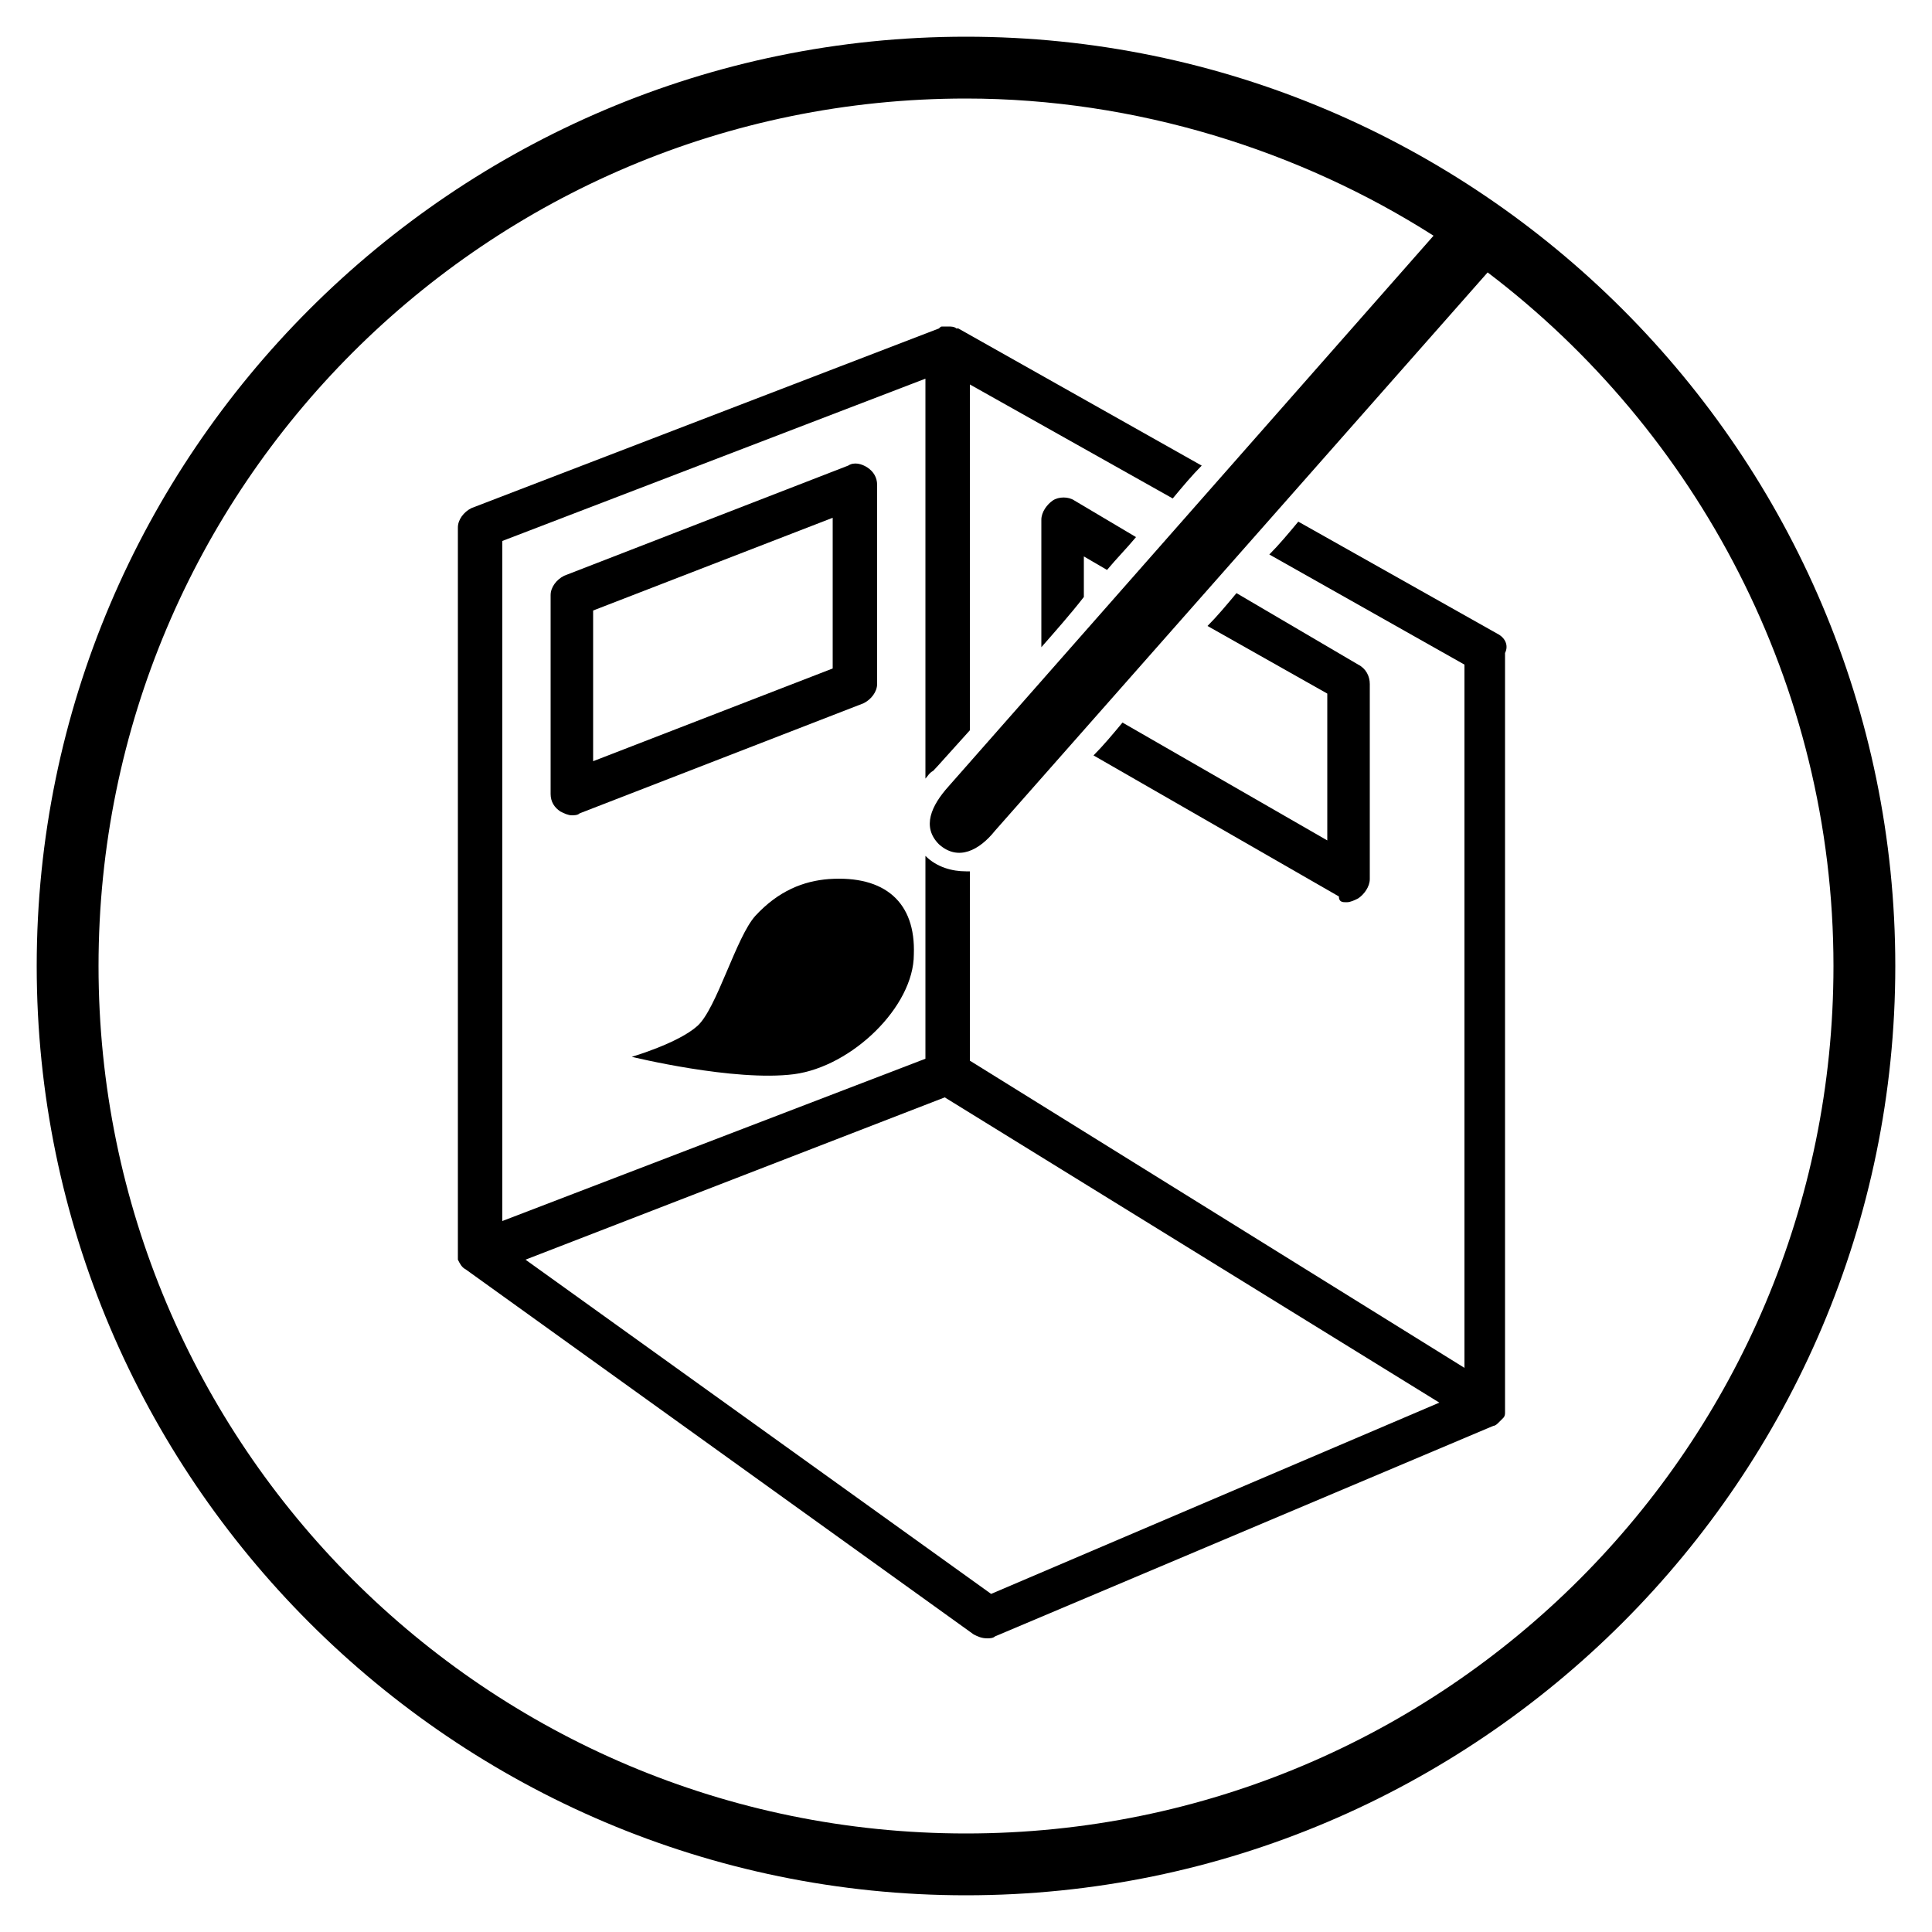
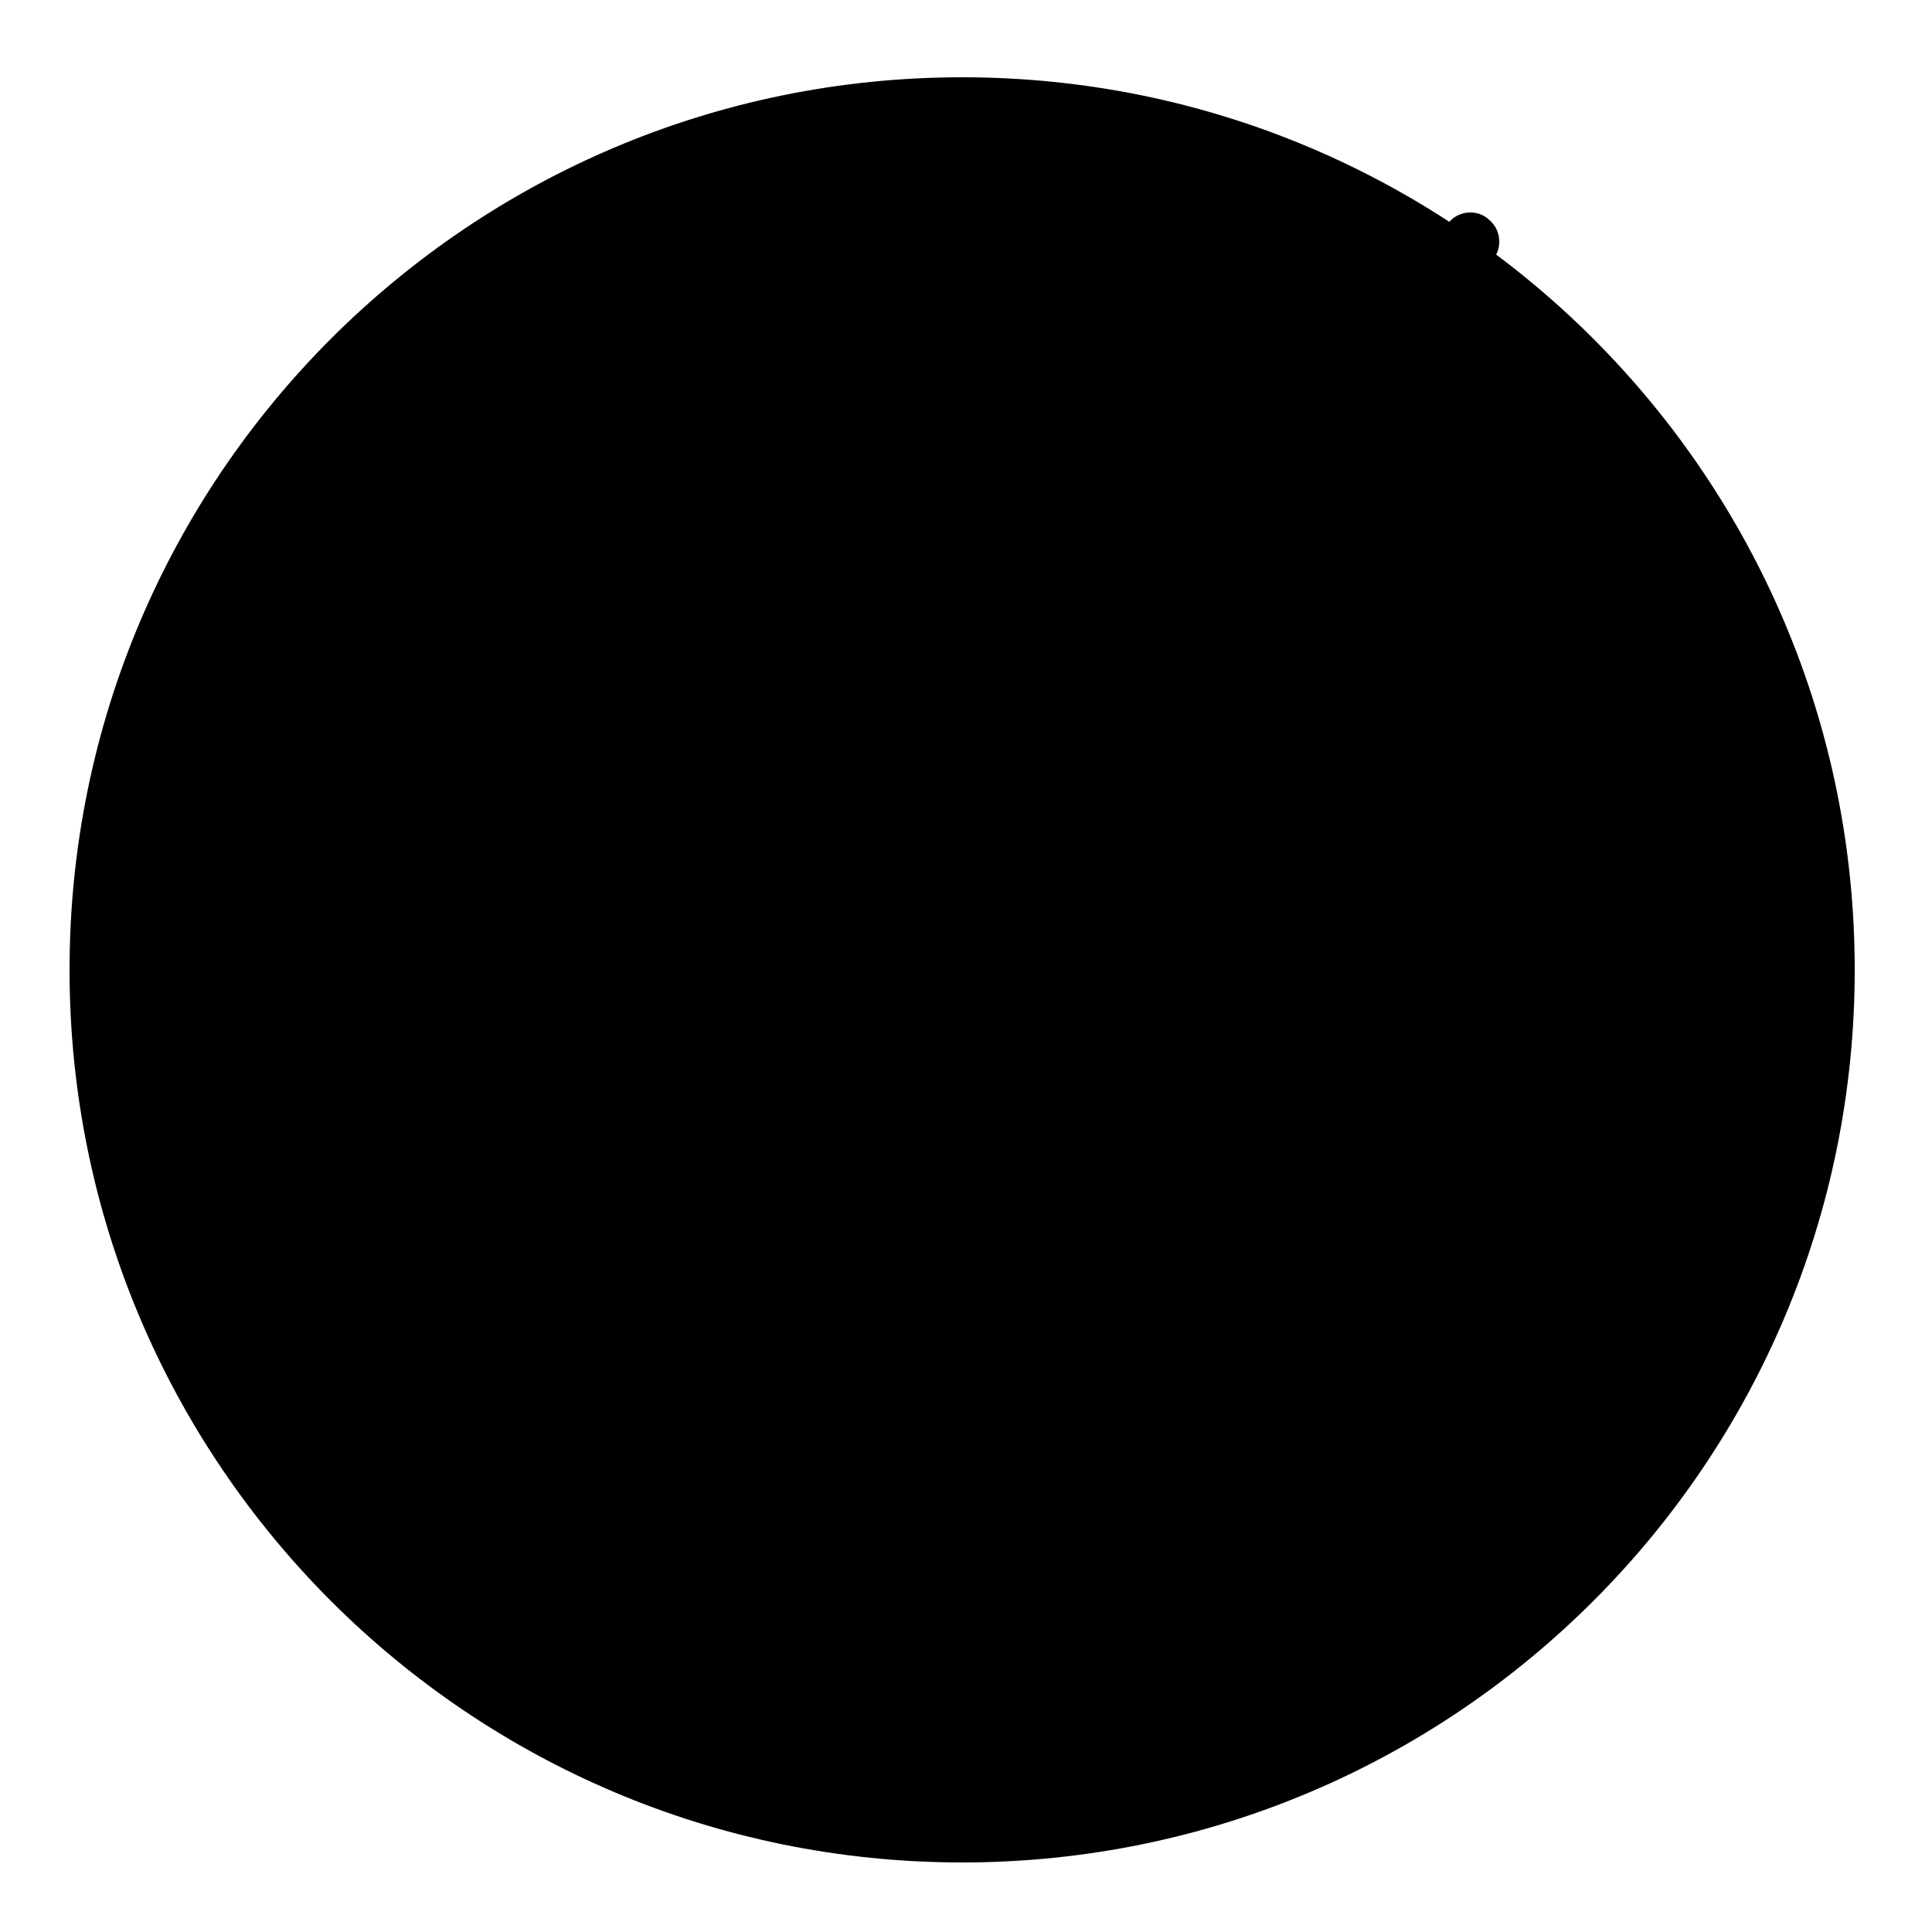
<svg xmlns="http://www.w3.org/2000/svg" version="1.1" x="0px" y="0px" viewBox="0 0 100 100" style="enable-background:new 0 0 100 100;" xml:space="preserve">
-   <path d="M69.7,46.7c0.2,0,0.4-0.1,0.6-0.2c0.3-0.2,0.6-0.6,0.6-1V35.4c0-0.4-0.2-0.8-0.6-1l-6.3-3.7c-0.5,0.6-1,1.2-1.5,1.7   l6.2,3.5v7.6l-10.6-6.1c-0.5,0.6-1,1.2-1.5,1.7l12.7,7.3C69.3,46.7,69.5,46.7,69.7,46.7" />
-   <path d="M55.6,25.9c-0.3-0.2-0.8-0.2-1.1,0c-0.3,0.2-0.6,0.6-0.6,1v6.6c0.7-0.8,1.5-1.7,2.2-2.6v-2.1l1.2,0.7   c0.5-0.6,1-1.1,1.5-1.7L55.6,25.9z" />
-   <path d="M43.9,24.1l-14.7,5.7c-0.4,0.2-0.7,0.6-0.7,1v10.3c0,0.4,0.2,0.7,0.5,0.9c0.2,0.1,0.4,0.2,0.6,0.2c0.1,0,0.3,0,0.4-0.1   l14.7-5.7c0.4-0.2,0.7-0.6,0.7-1V25.1c0-0.4-0.2-0.7-0.5-0.9C44.6,24,44.2,23.9,43.9,24.1 M43.1,34.6l-12.4,4.8v-7.8l12.4-4.8V34.6   z" />
-   <path d="M77.5,32.8l-10.3-5.8c-0.5,0.6-1,1.2-1.5,1.7l10.1,5.7v36.4L50.2,54.9v-9.8c-0.1,0-0.1,0-0.2,0c-0.7,0-1.5-0.2-2.1-0.8   c0,0,0,0,0,0v10.5L26,63.2V28l21.9-8.4v20.7c0.1-0.1,0.2-0.3,0.4-0.4c0.2-0.2,0.9-1,1.9-2.1V19.9l10.5,5.9c0.5-0.6,1-1.2,1.5-1.7   L49.6,17c0,0-0.1,0-0.1,0c0,0,0,0,0,0l0,0c-0.1-0.1-0.3-0.1-0.4-0.1h0c-0.1,0-0.2,0-0.3,0c0,0,0,0,0,0c0,0,0,0,0,0c0,0,0,0,0,0   c-0.1,0-0.1,0-0.2,0.1l-24.2,9.3c-0.4,0.2-0.7,0.6-0.7,1v37.6c0,0.1,0,0.2,0,0.3v0c0,0,0,0,0,0v0v0c0,0,0,0,0,0v0l0,0v0v0   c0,0,0,0,0,0v0c0,0,0,0,0,0l0,0v0v0c0,0,0,0,0,0c0,0,0,0,0,0c0,0,0,0,0,0v0h0v0v0l0,0c0,0,0,0,0,0c0,0,0,0,0,0v0v0c0,0,0,0,0,0v0   c0,0,0,0,0,0v0v0c0,0,0,0,0,0v0c0.1,0.2,0.2,0.4,0.4,0.5l26.3,18.9c0.2,0.1,0.4,0.2,0.7,0.2c0.1,0,0.3,0,0.4-0.1l25.8-10.9   c0,0,0,0,0,0c0,0,0,0,0,0c0.1,0,0.2-0.1,0.3-0.2c0,0,0,0,0,0v0c0,0,0,0,0,0c0.1-0.1,0.1-0.1,0.2-0.2c0,0,0,0,0,0v0l0,0v0   c0,0,0,0,0,0c0,0,0,0,0,0c0.1-0.1,0.1-0.2,0.1-0.3v0c0,0,0,0,0,0v0v0c0,0,0,0,0,0c0-0.1,0-0.2,0-0.2c0,0,0,0,0,0V33.8   C78.1,33.4,77.9,33,77.5,32.8 M51.3,82.5L27.2,65.2l21.7-8.4l25.6,15.8L51.3,82.5z" />
-   <path d="M42.9,45.5c-1.3,0.1-2.6,0.6-3.8,1.9c-1,1.1-2,4.8-3,5.7c-1,0.9-3.4,1.6-3.4,1.6s5.3,1.3,8.4,0.9c3-0.4,6.2-3.5,6.2-6.2   C47.4,46.7,45.8,45.3,42.9,45.5" />
-   <path d="M50,1.9C23.5,1.9,1.9,23.5,1.9,50c0,26.5,21.6,48.1,48.1,48.1S98.1,76.5,98.1,50C98.1,23.5,76.5,1.9,50,1.9 M50,94.9   C25.2,94.9,5.1,74.8,5.1,50C5.1,25.2,25.2,5.1,50,5.1c8.8,0,17.3,2.7,24.2,7.1L49.1,40.7c-0.9,1-1.4,2.1-0.5,3   c1,0.9,2.1,0.3,2.9-0.7L77,14.1C87.8,22.3,94.9,35.4,94.9,50C94.9,74.8,74.8,94.9,50,94.9" />
+   <path d="M69.7,46.7c0.2,0,0.4-0.1,0.6-0.2c0.3-0.2,0.6-0.6,0.6-1V35.4c0-0.4-0.2-0.8-0.6-1L64,30.7c-0.5,0.6-1,1.2-1.5,1.7l6.2,3.5  v7.6l-10.6-6.1c-0.5,0.6-1,1.2-1.5,1.7l12.7,7.3C69.3,46.7,69.5,46.7,69.7,46.7" />
+   <path d="M55.6,25.9c-0.3-0.2-0.8-0.2-1.1,0s-0.6,0.6-0.6,1v6.6c0.7-0.8,1.5-1.7,2.2-2.6v-2.1l1.2,0.7c0.5-0.6,1-1.1,1.5-1.7  L55.6,25.9z" />
+   <path d="M43.9,24.1l-14.7,5.7c-0.4,0.2-0.7,0.6-0.7,1v10.3c0,0.4,0.2,0.7,0.5,0.9c0.2,0.1,0.4,0.2,0.6,0.2c0.1,0,0.3,0,0.4-0.1  l14.7-5.7c0.4-0.2,0.7-0.6,0.7-1V25.1c0-0.4-0.2-0.7-0.5-0.9C44.6,24,44.2,23.9,43.9,24.1 M43.1,34.6l-12.4,4.8v-7.8l12.4-4.8V34.6z  " />
+   <path d="M77.5,32.8L67.2,27c-0.5,0.6-1,1.2-1.5,1.7l10.1,5.7v36.4L50.2,54.9v-9.8c-0.1,0-0.1,0-0.2,0c-0.7,0-1.5-0.2-2.1-0.8l0,0  v10.5L26,63.2V28l21.9-8.4v20.7c0.1-0.1,0.2-0.3,0.4-0.4c0.2-0.2,0.9-1,1.9-2.1V19.9l10.5,5.9c0.5-0.6,1-1.2,1.5-1.7L49.6,17h-0.1  l0,0l0,0c-0.1-0.1-0.3-0.1-0.4-0.1l0,0c-0.1,0-0.2,0-0.3,0l0,0l0,0l0,0c-0.1,0-0.1,0-0.2,0.1l-24.2,9.3c-0.4,0.2-0.7,0.6-0.7,1v37.6  c0,0.1,0,0.2,0,0.3l0,0l0,0l0,0l0,0l0,0l0,0l0,0l0,0l0,0l0,0l0,0l0,0l0,0l0,0l0,0l0,0l0,0l0,0l0,0l0,0l0,0l0,0l0,0l0,0l0,0l0,0l0,0  l0,0l0,0l0,0l0,0l0,0l0,0l0,0c0.1,0.2,0.2,0.4,0.4,0.5l26.3,18.9c0.2,0.1,0.4,0.2,0.7,0.2c0.1,0,0.3,0,0.4-0.1l25.8-10.9l0,0l0,0  c0.1,0,0.2-0.1,0.3-0.2l0,0l0,0l0,0c0.1-0.1,0.1-0.1,0.2-0.2l0,0l0,0l0,0l0,0l0,0l0,0c0.1-0.1,0.1-0.2,0.1-0.3l0,0l0,0l0,0l0,0l0,0  c0-0.1,0-0.2,0-0.2l0,0V33.8C78.1,33.4,77.9,33,77.5,32.8 M51.3,82.5L27.2,65.2l21.7-8.4l25.6,15.8L51.3,82.5z" />
+   <path d="M42.9,45.5c-1.3,0.1-2.6,0.6-3.8,1.9c-1,1.1-2,4.8-3,5.7s-3.4,1.6-3.4,1.6s5.3,1.3,8.4,0.9c3-0.4,6.2-3.5,6.2-6.2  C47.4,46.7,45.8,45.3,42.9,45.5" />
+   <path d="M49.9,43.8c-0.4,0-0.7-0.1-1-0.4c-0.6-0.5-0.7-1.5-0.1-2.1L75,11.5c0.5-0.6,1.5-0.7,2.1-0.1c0.6,0.5,0.7,1.5,0.1,2.1   L51,43.2C50.7,43.6,50.3,43.8,49.9,43.8z" />
+   <circle class="st0" cx="49.8" cy="50.2" r="46.2" />
</svg>
